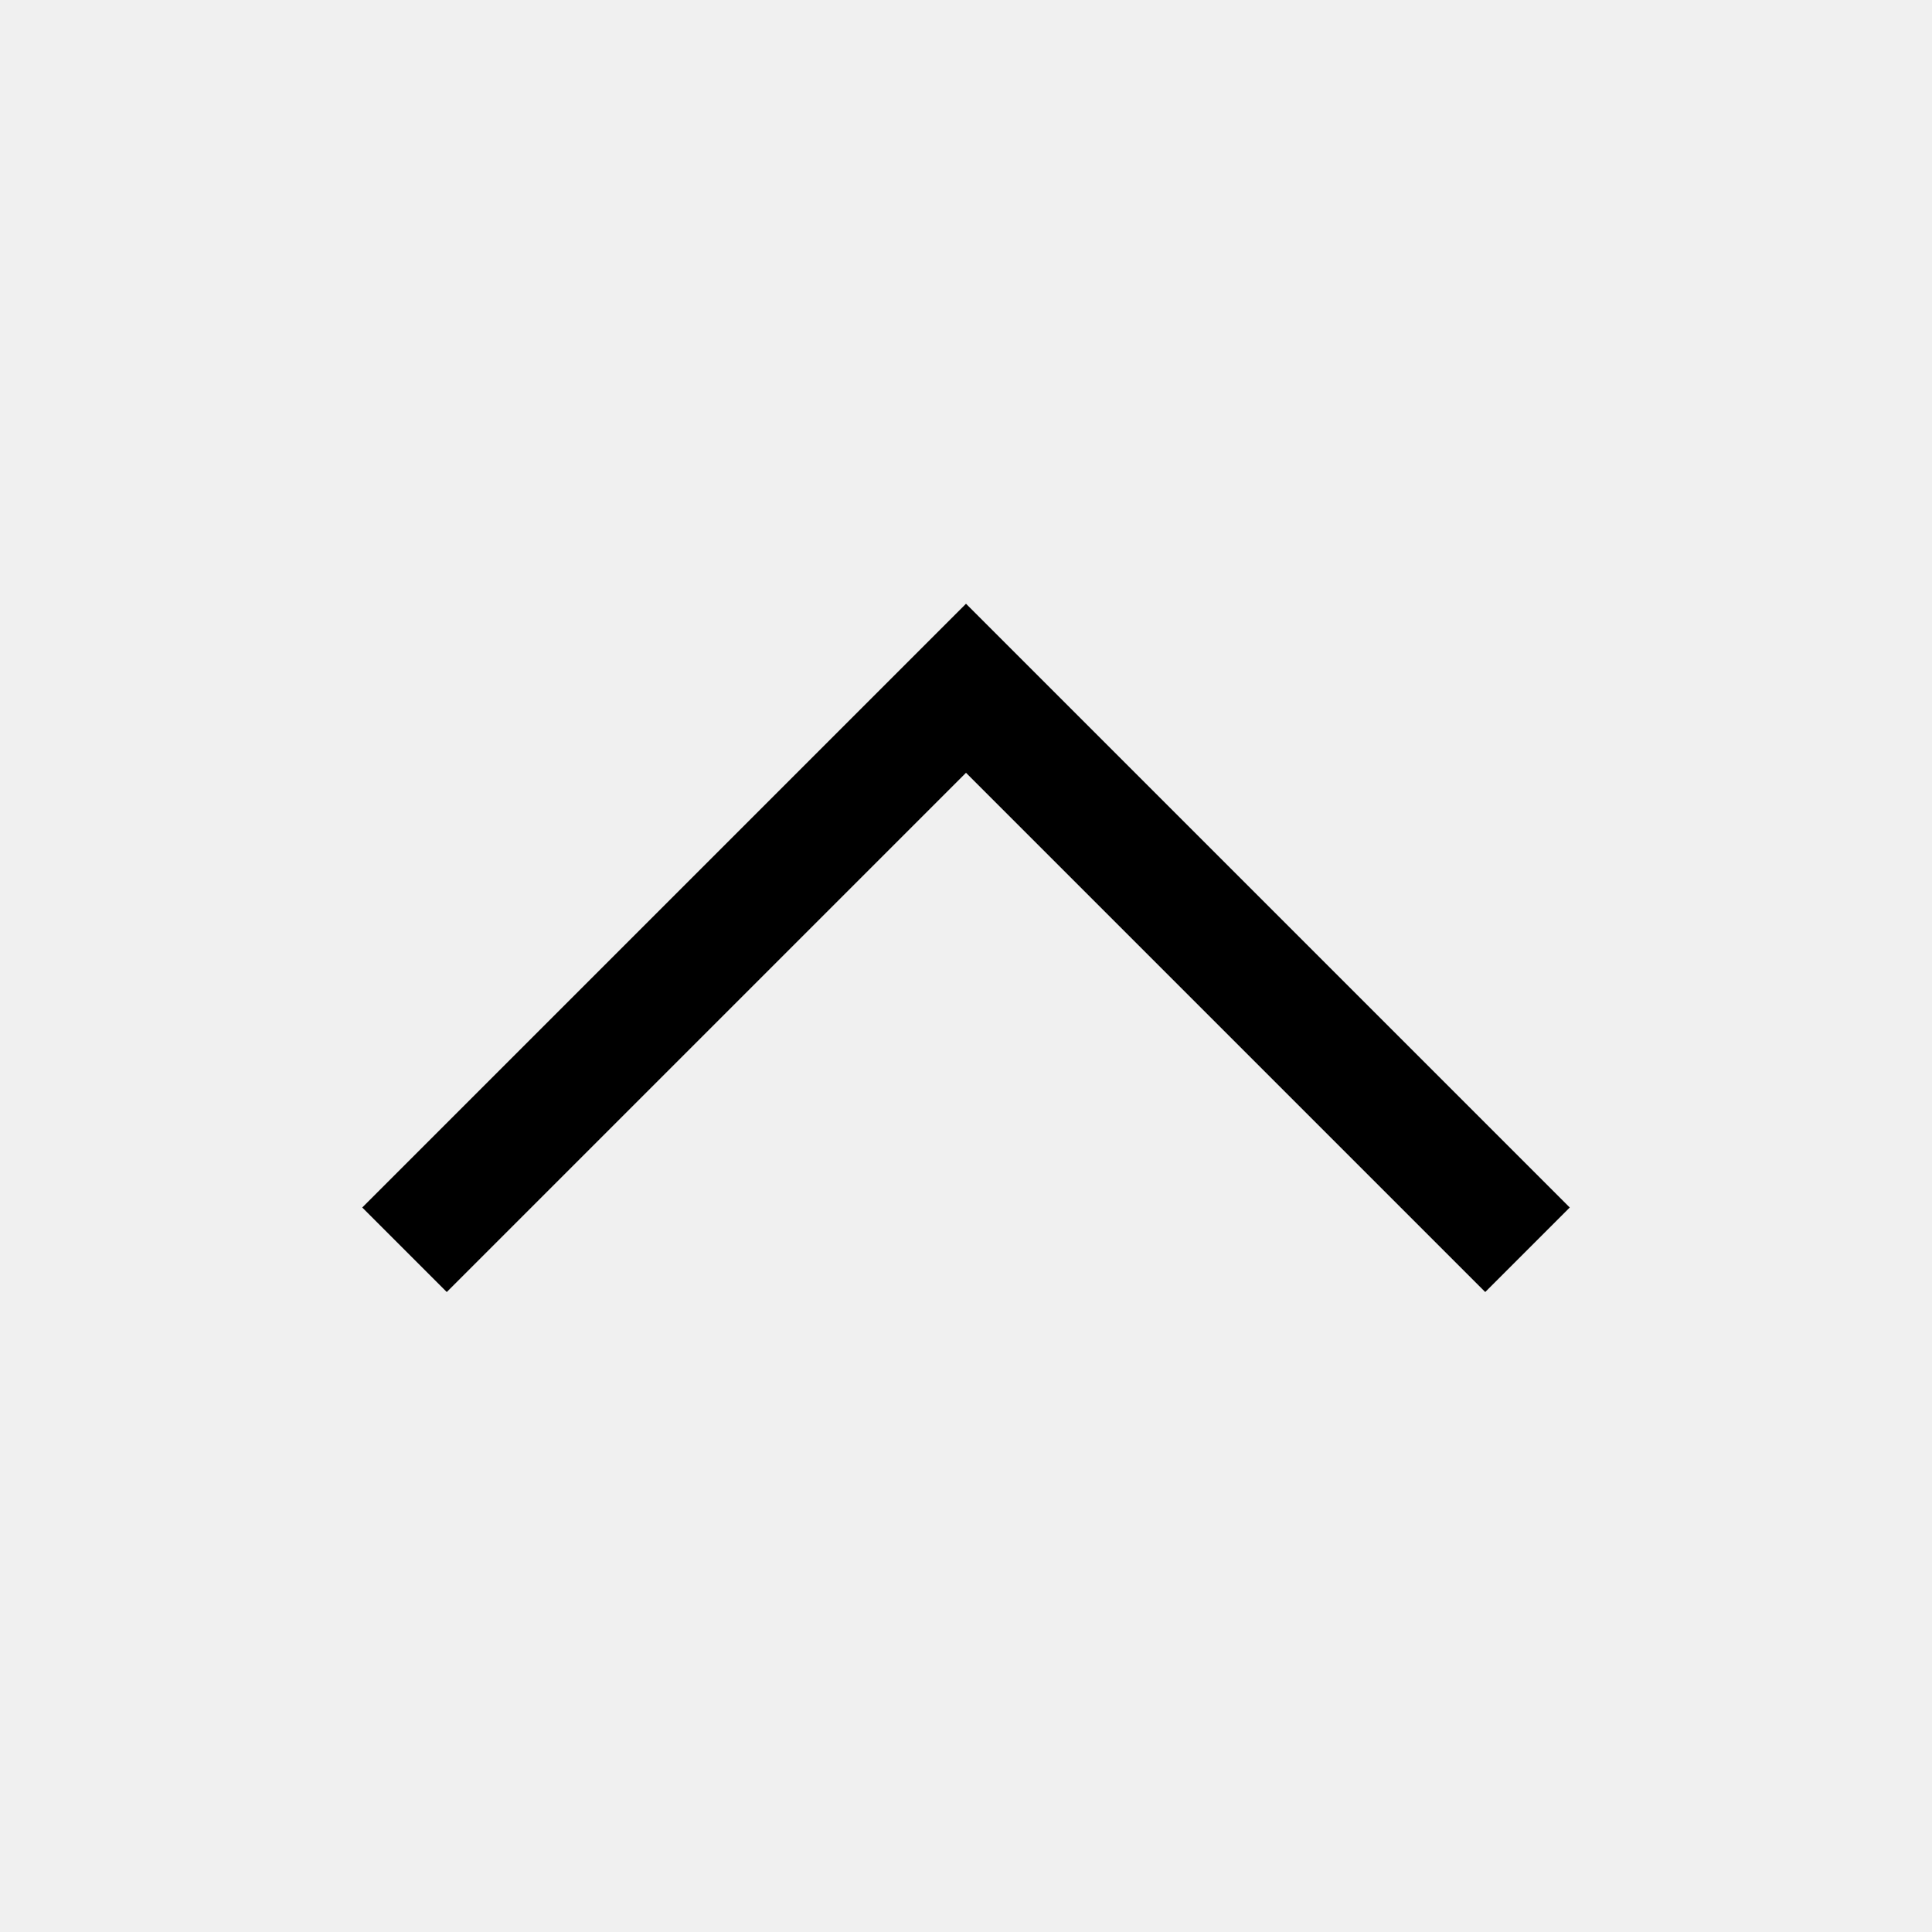
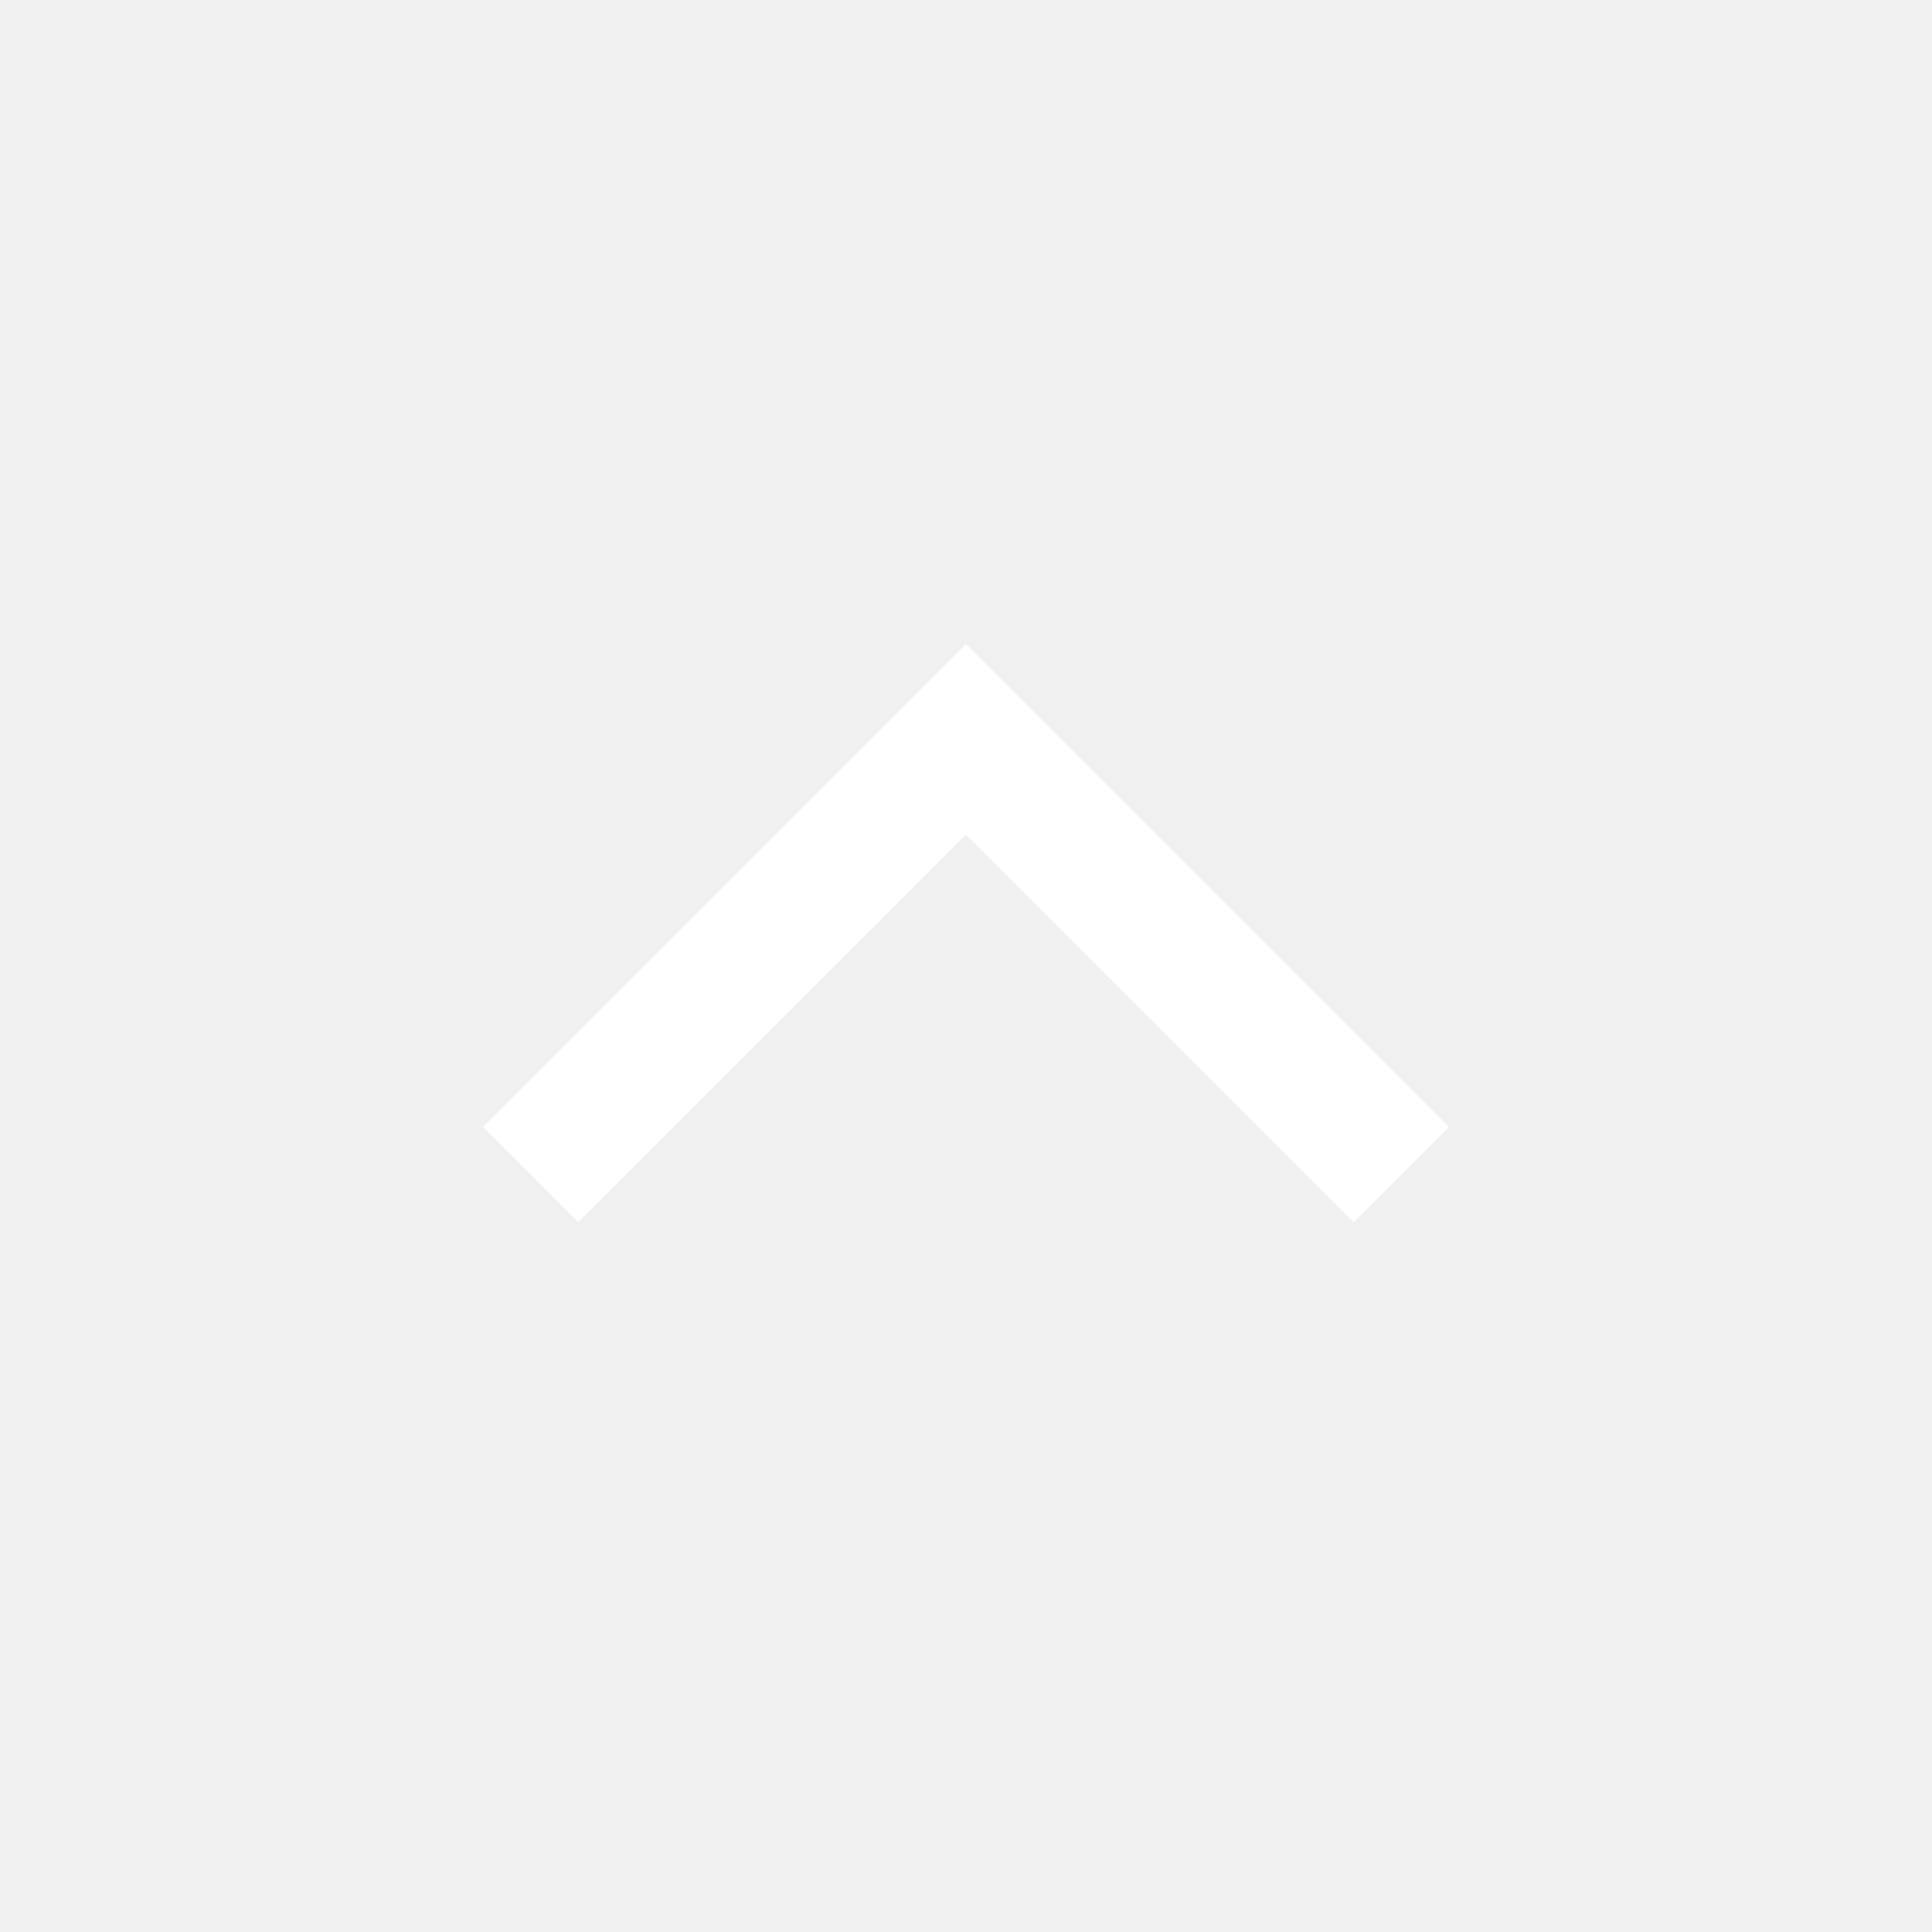
- <svg xmlns="http://www.w3.org/2000/svg" version="1.1" id="icon" x="0px" y="0px" viewBox="0 0 32 32" style="enable-background:new 0 0 32 32;" xml:space="preserve">
-   <style type="text/css">
- 	.st0{fill:none;}
- </style>
-   <polygon points="16,10 26,20 24.6,21.4 16,12.8 7.4,21.4 6,20 " />
-   <rect id="_x3C_Transparent_Rectangle_x3E_" class="st0" width="32" height="32" />
+ <svg xmlns="http://www.w3.org/2000/svg" height="40px" viewBox="0 -960 960 960" width="40px" fill="#fff">
+   <path d="M480-545.33 287.33-352.67 240-400l240-240 240 240-47.33 47.33L480-545.33Z" />
</svg>
